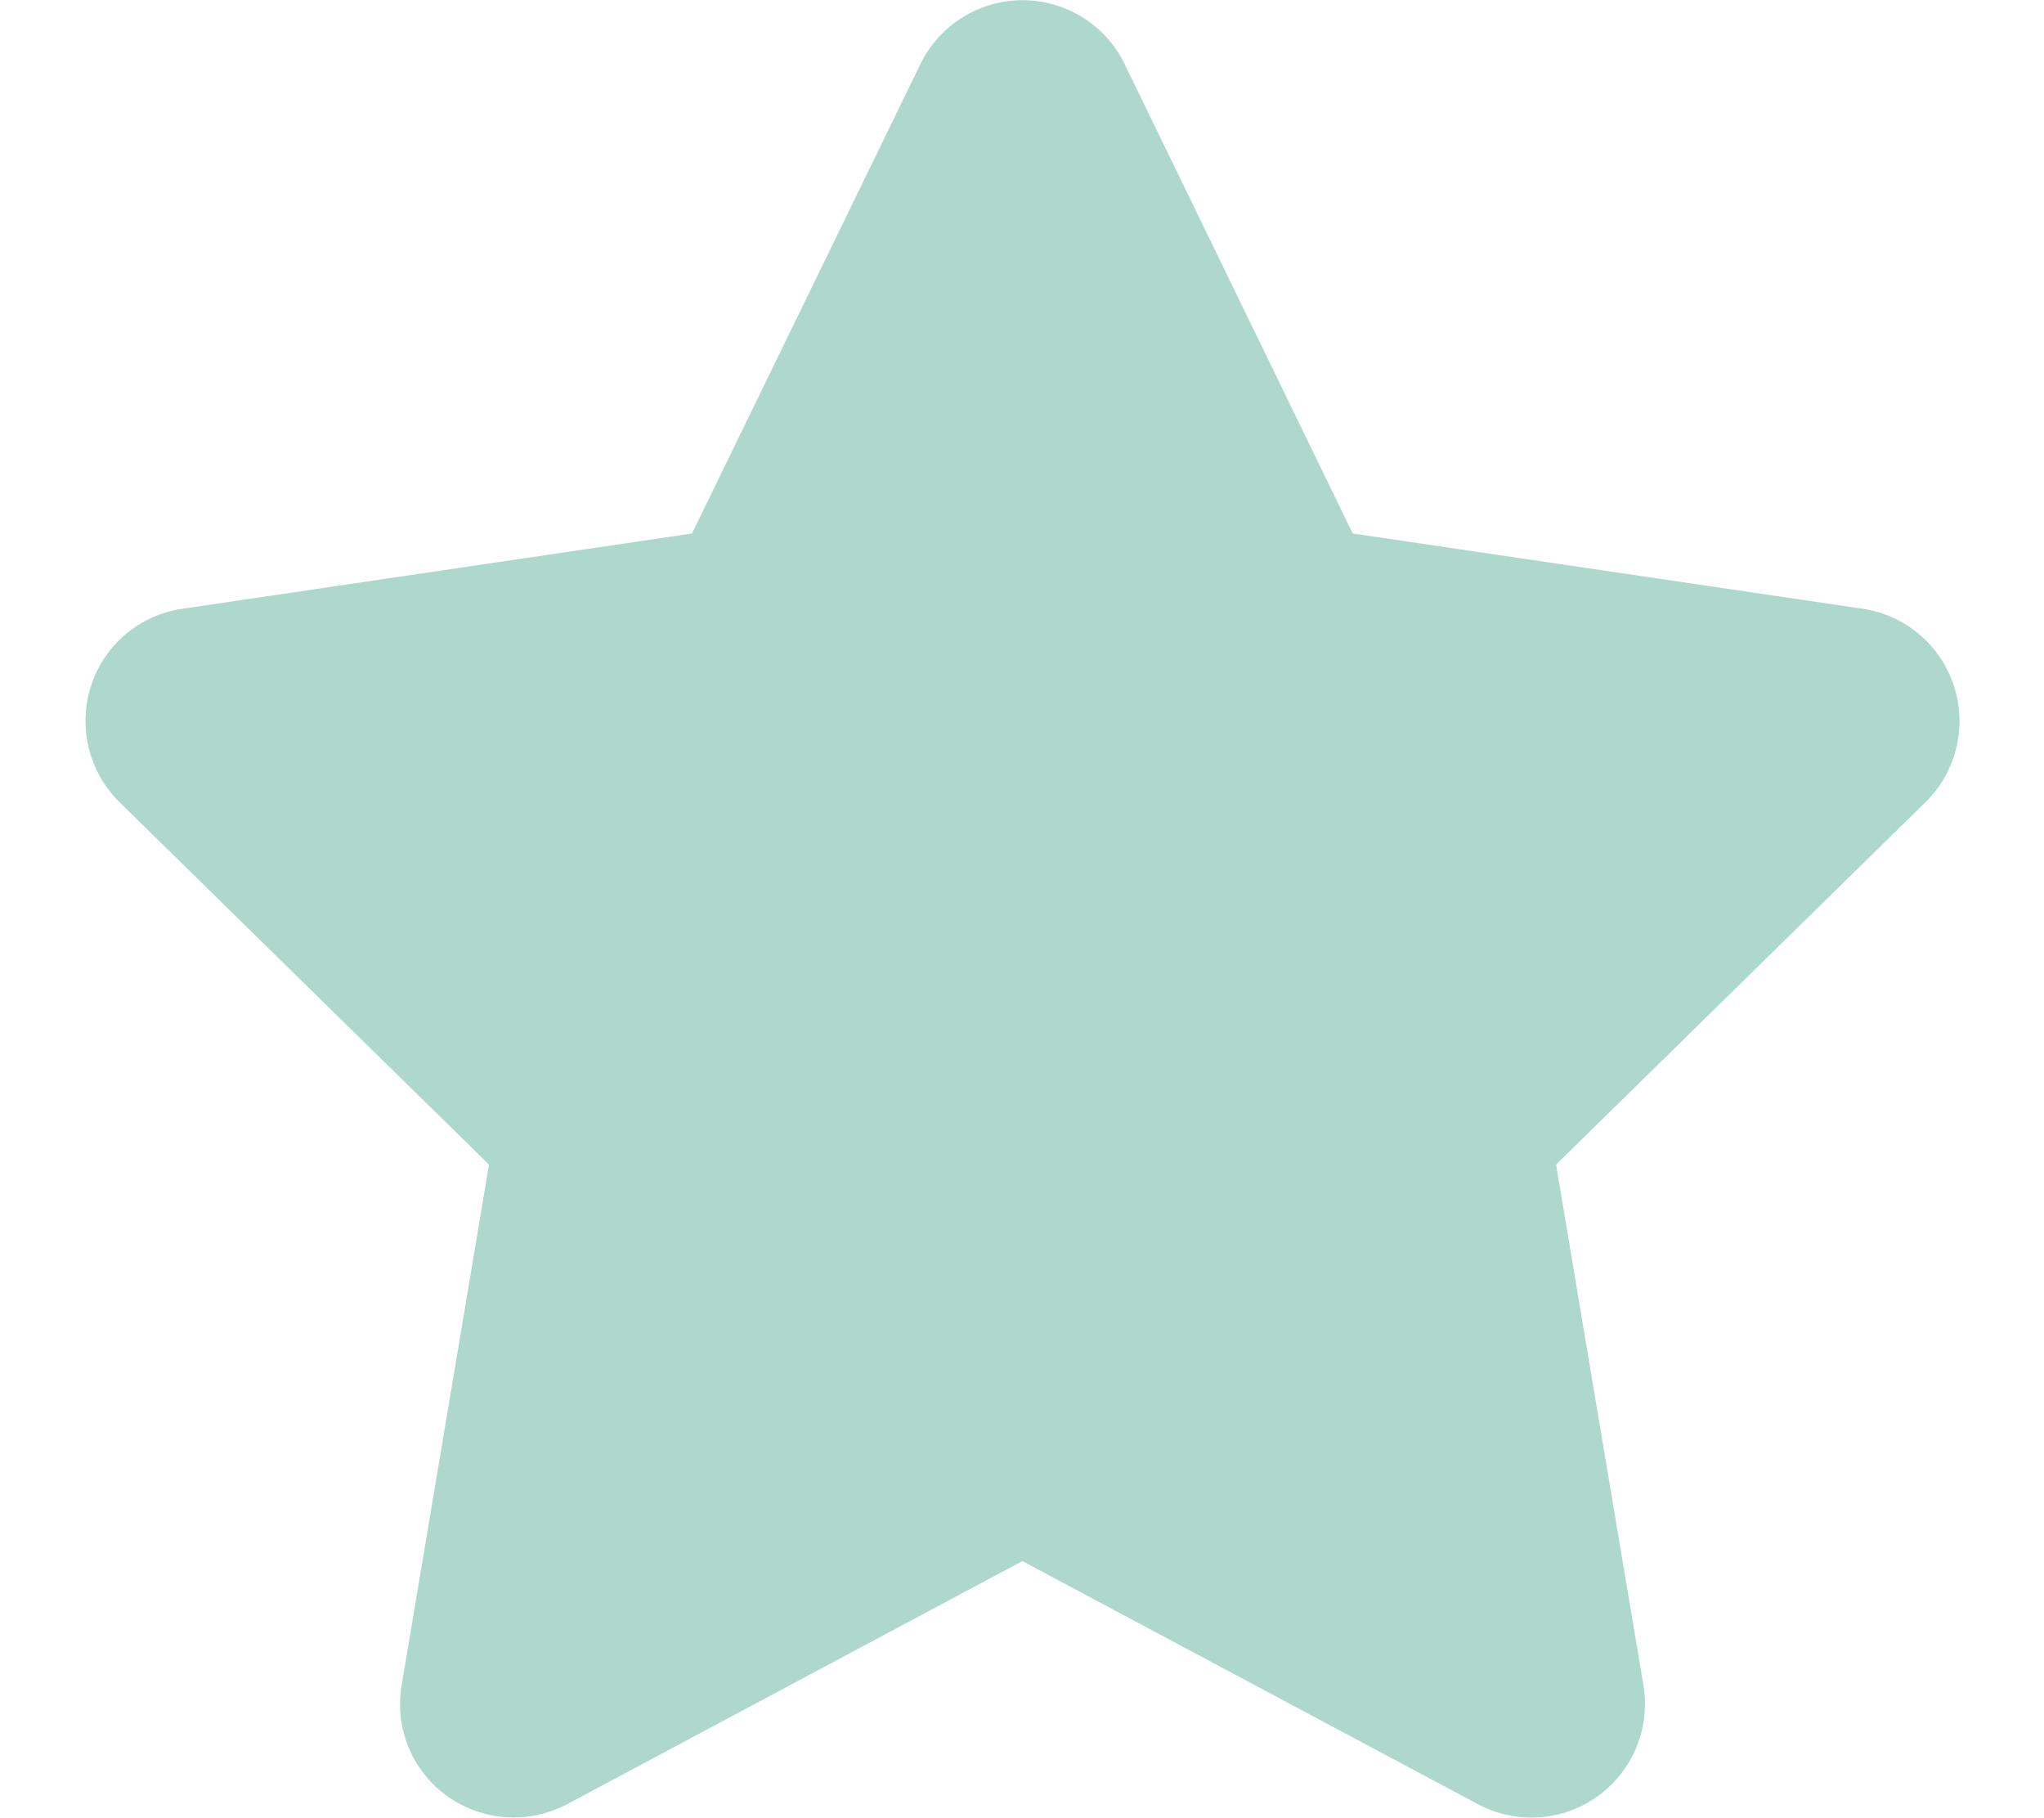
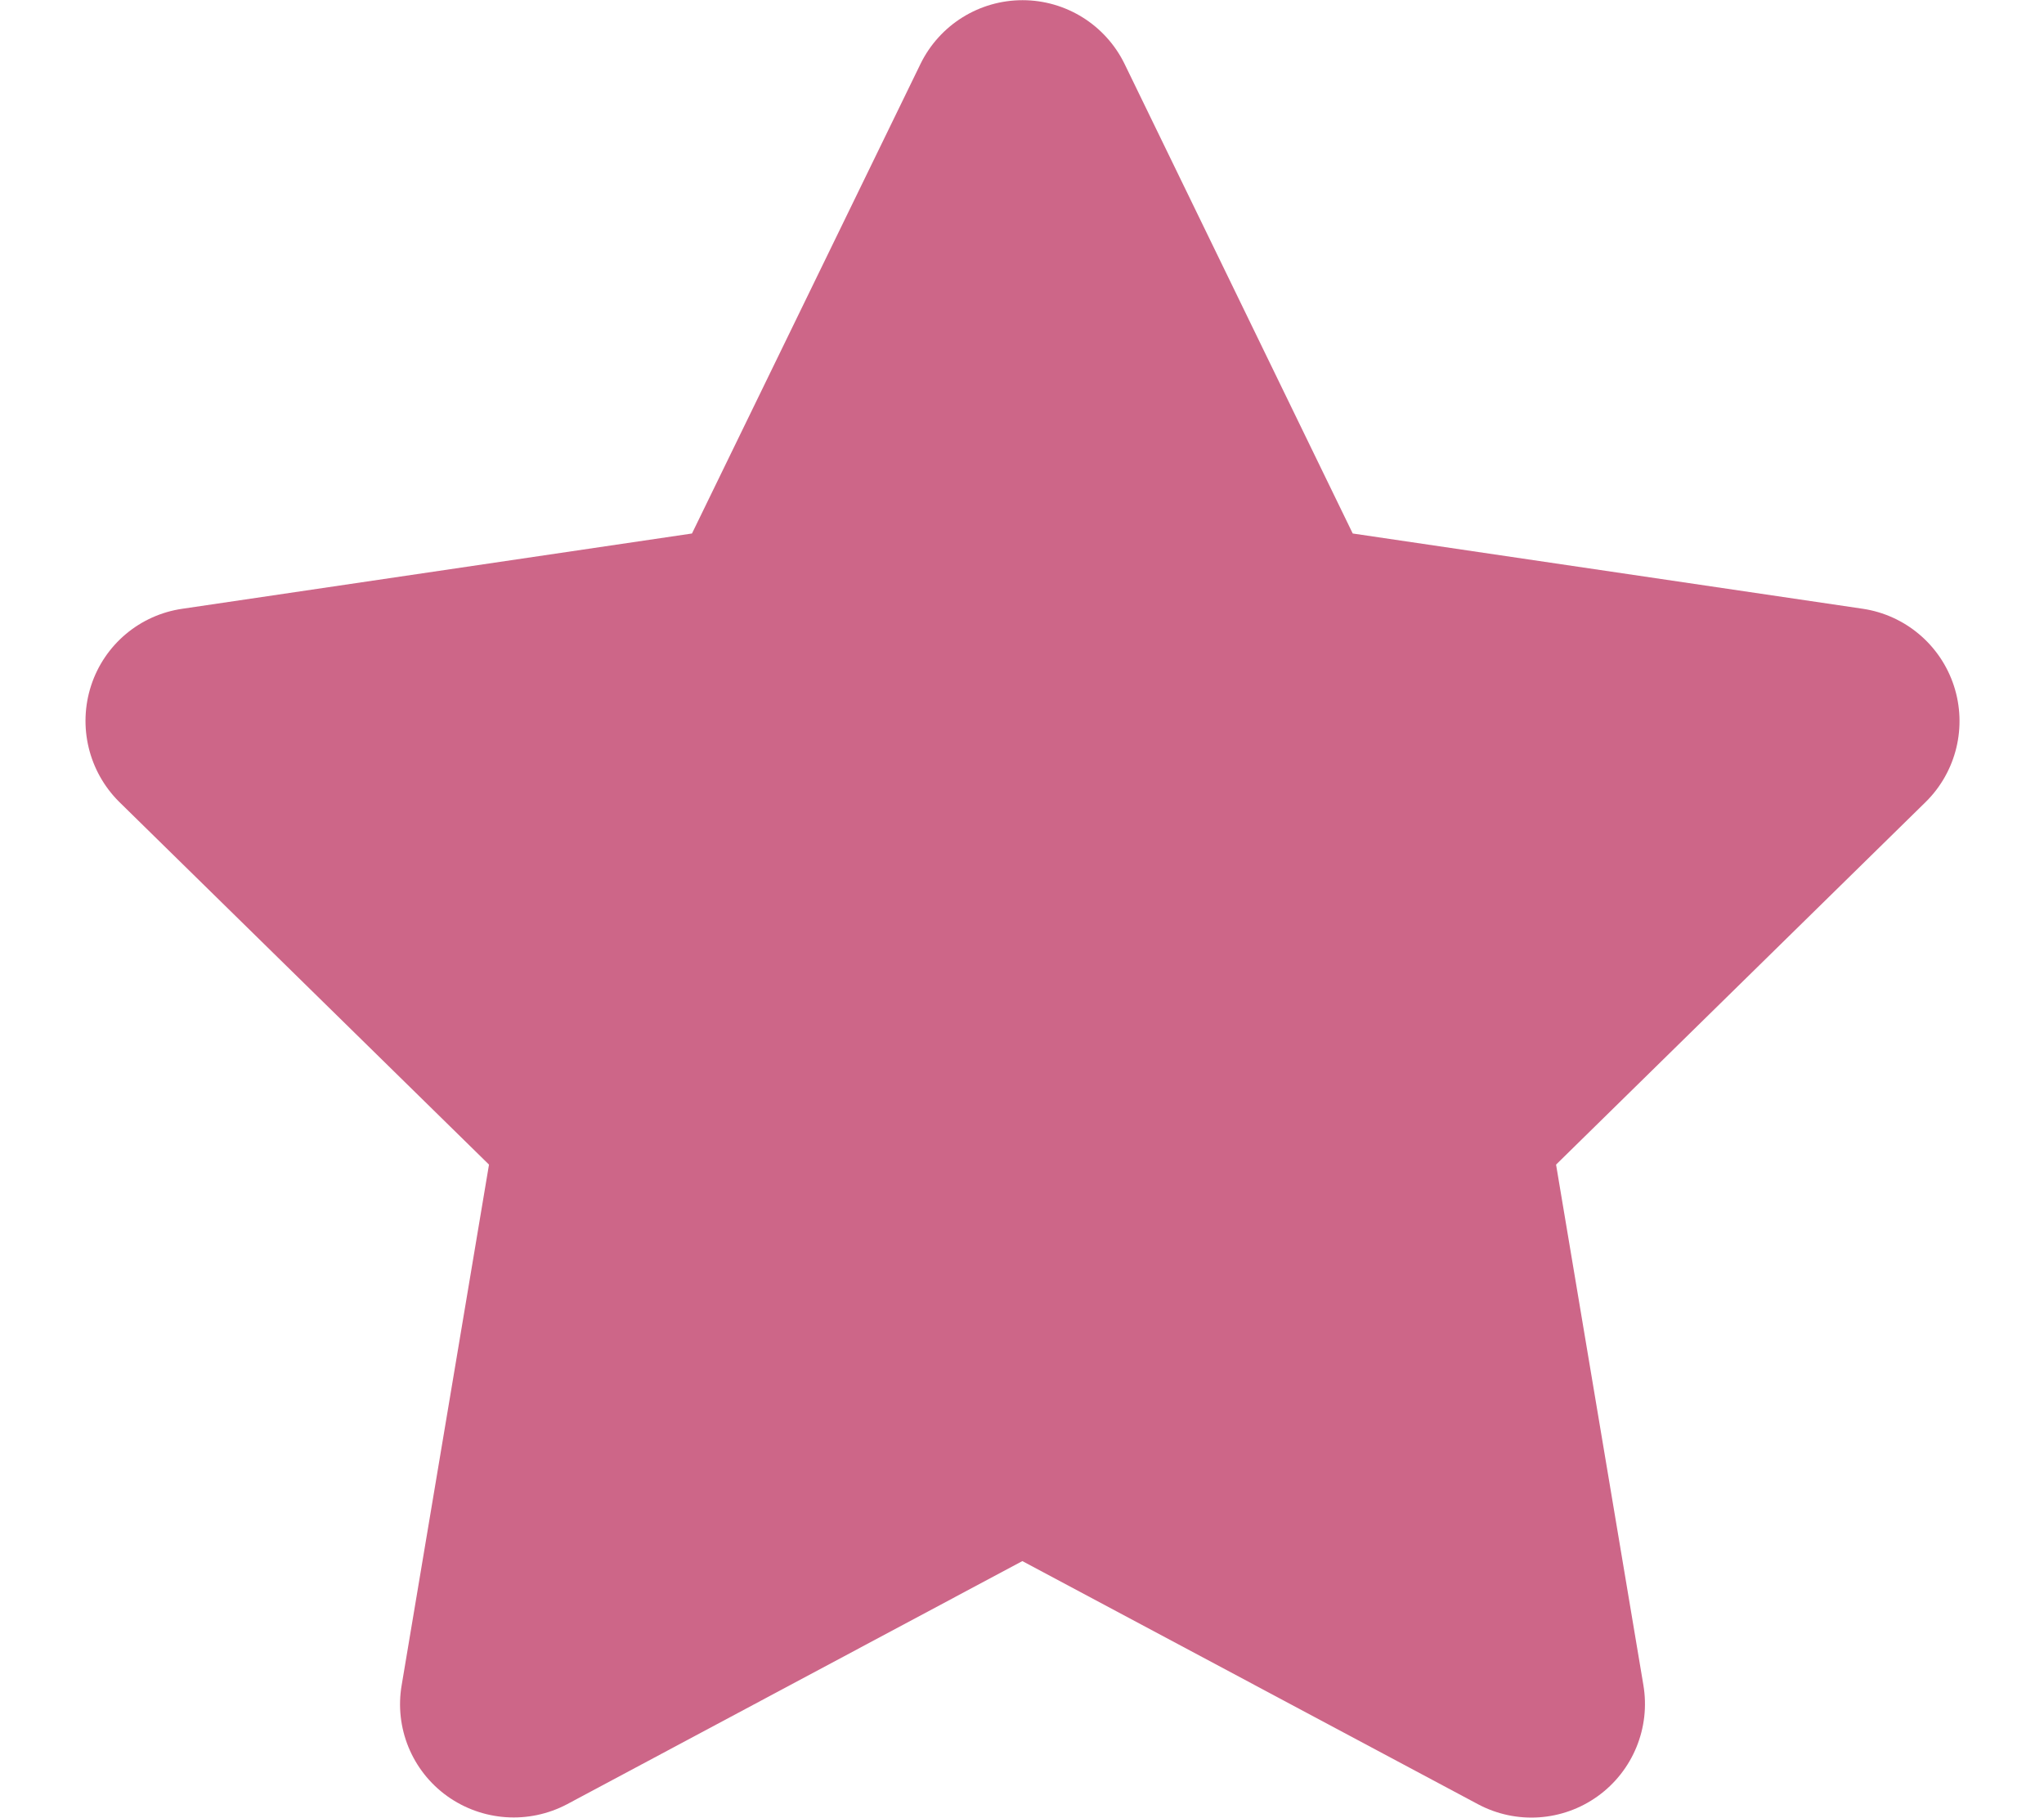
<svg xmlns="http://www.w3.org/2000/svg" id="Layer_1" data-name="Layer 1" width="576" height="512" viewBox="0 0 576 512">
  <defs>
-     <style>.cls-1{fill:#AED8CC;}</style>
+     <style>.cls-1{fill:#CD6688;}</style>
  </defs>
  <path class="cls-1" d="M381.2,150.3l143.7,21.2a32,32,0,0,1,17.8,54.4L438.5,328.1l24.6, 146.6a32,32,0,0,1-46.6,33.6L288.1,439.8,159.8,508.3A32.22,32.22,0,0,1,126,506a31.84, 31.84,0,0,1-12.8-31.3l24.6-146.6L33.58,225.9a32.15,32.15,0,0,1-7.89-32.8,31.81,31.81, 0,0,1,25.73-21.6L195,150.3,259.4,18a32,32,0,0,1,57.5,0Z" />
</svg>
